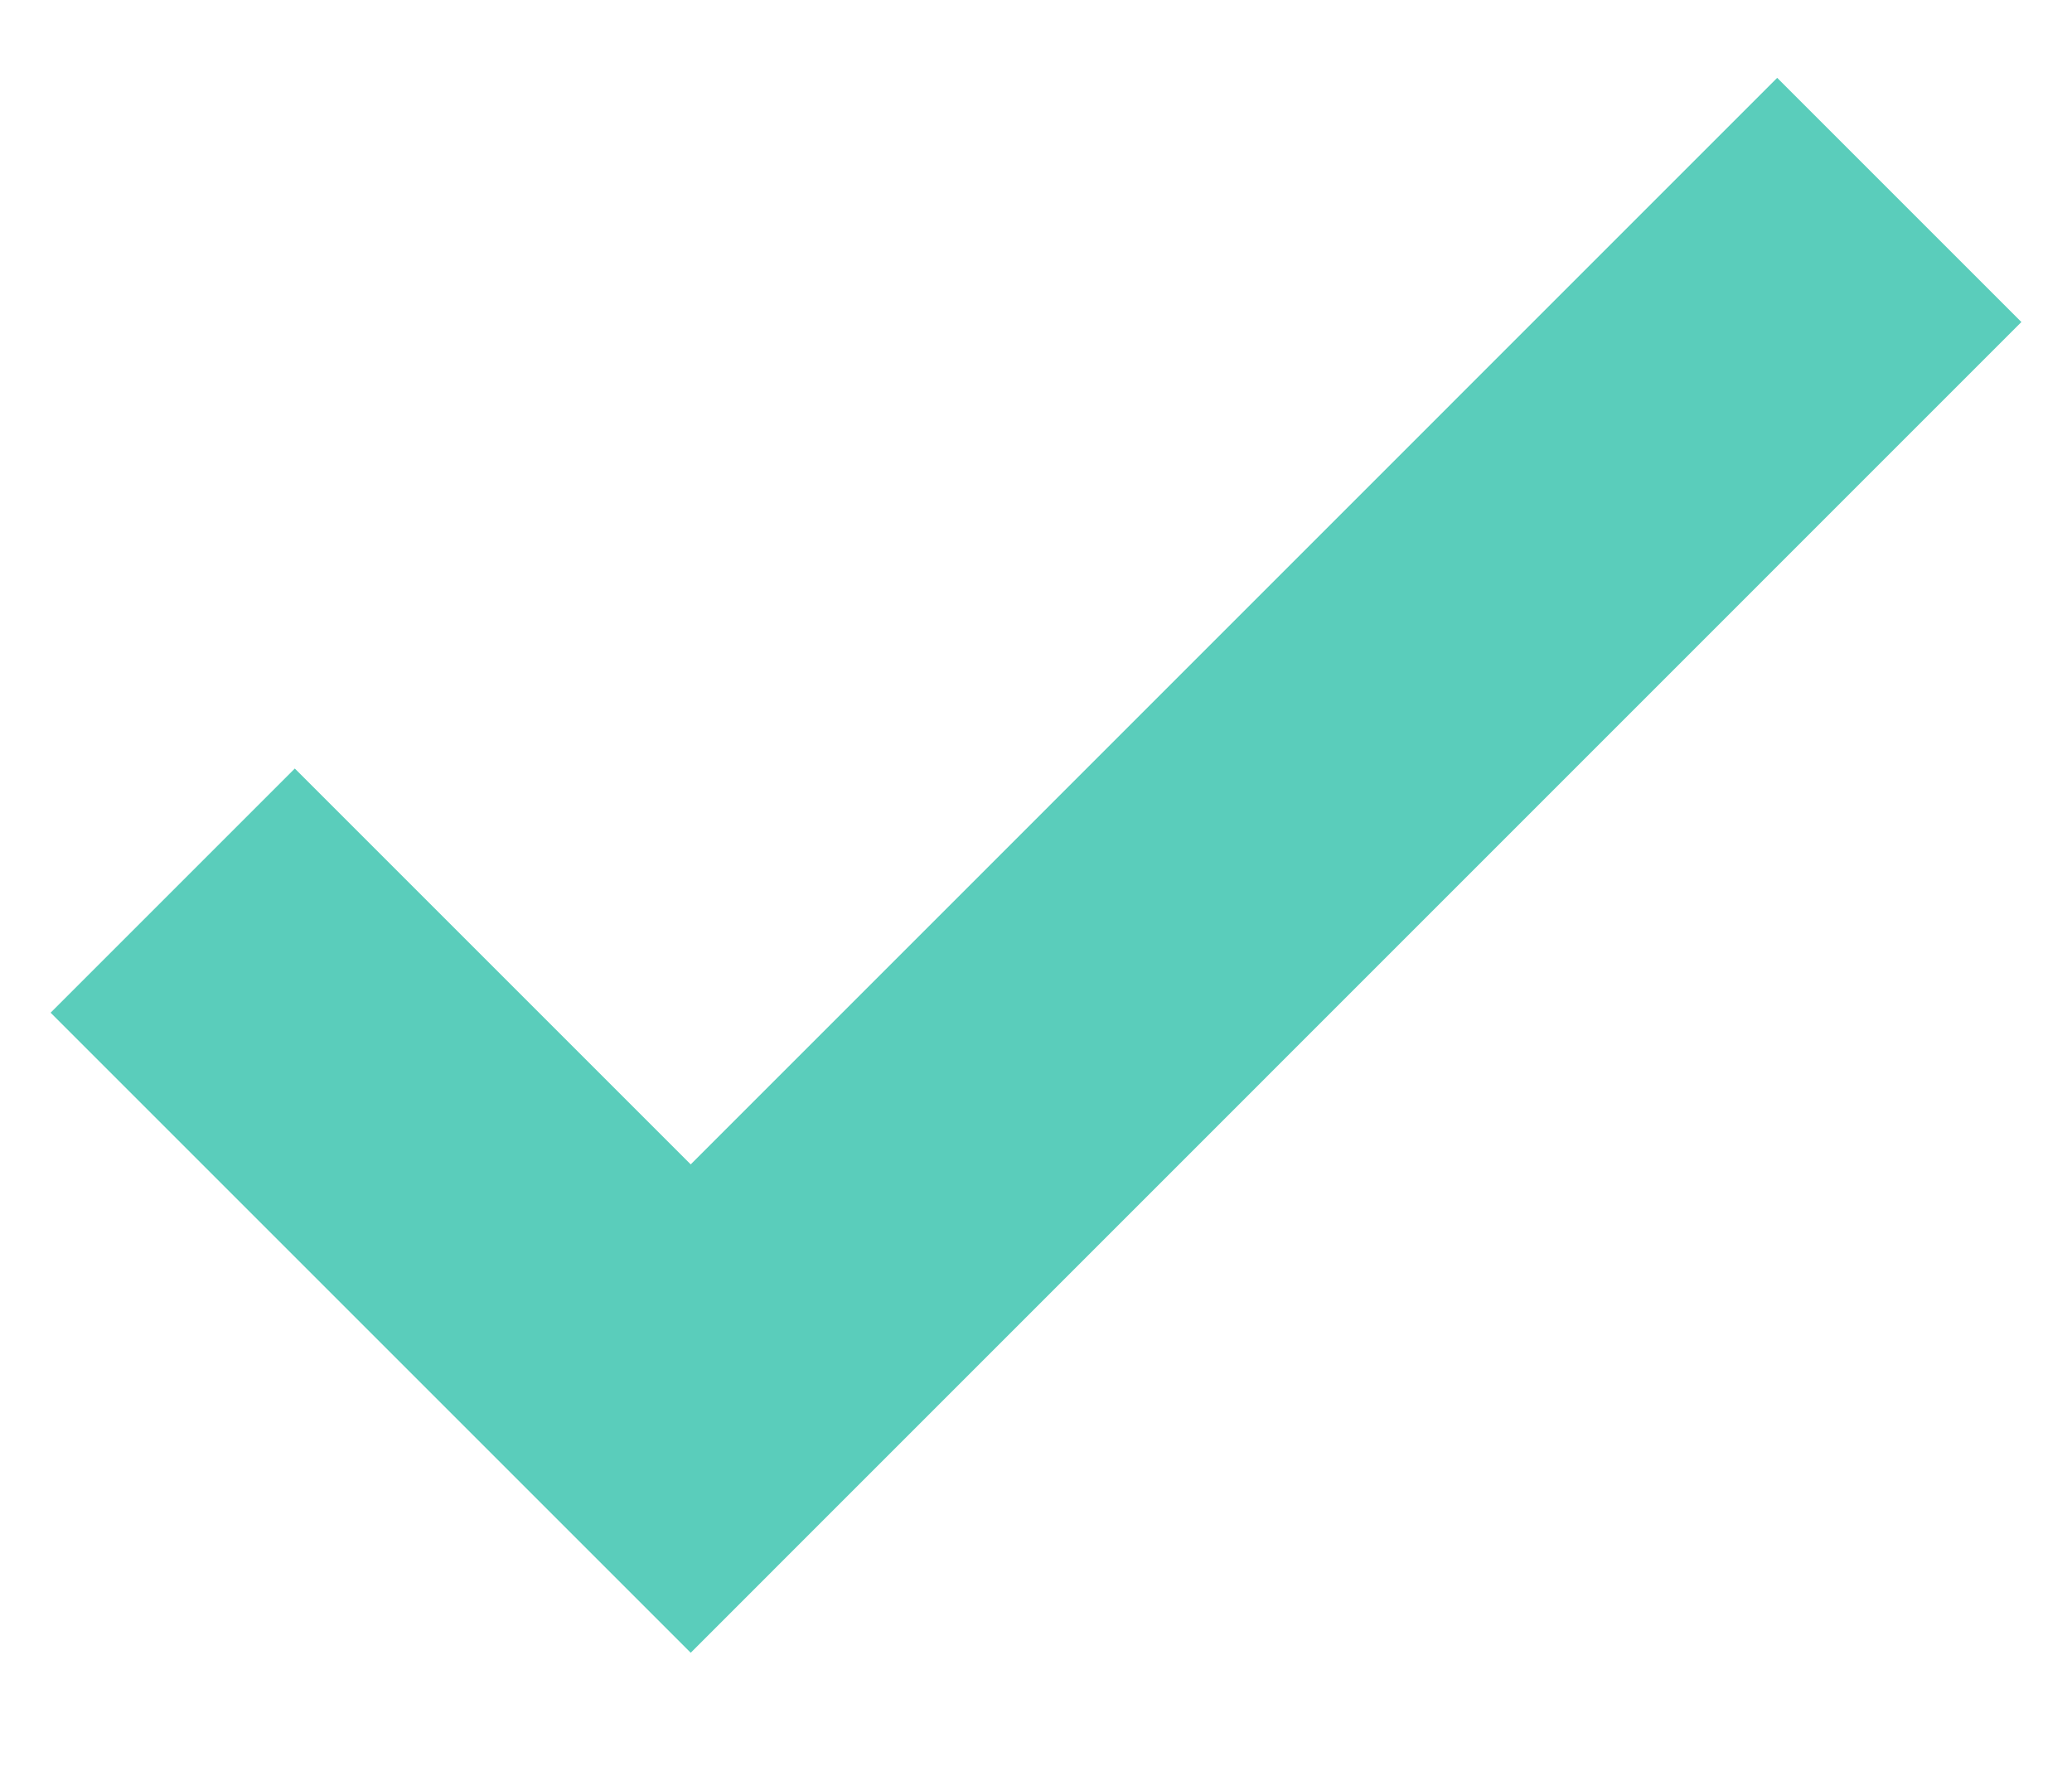
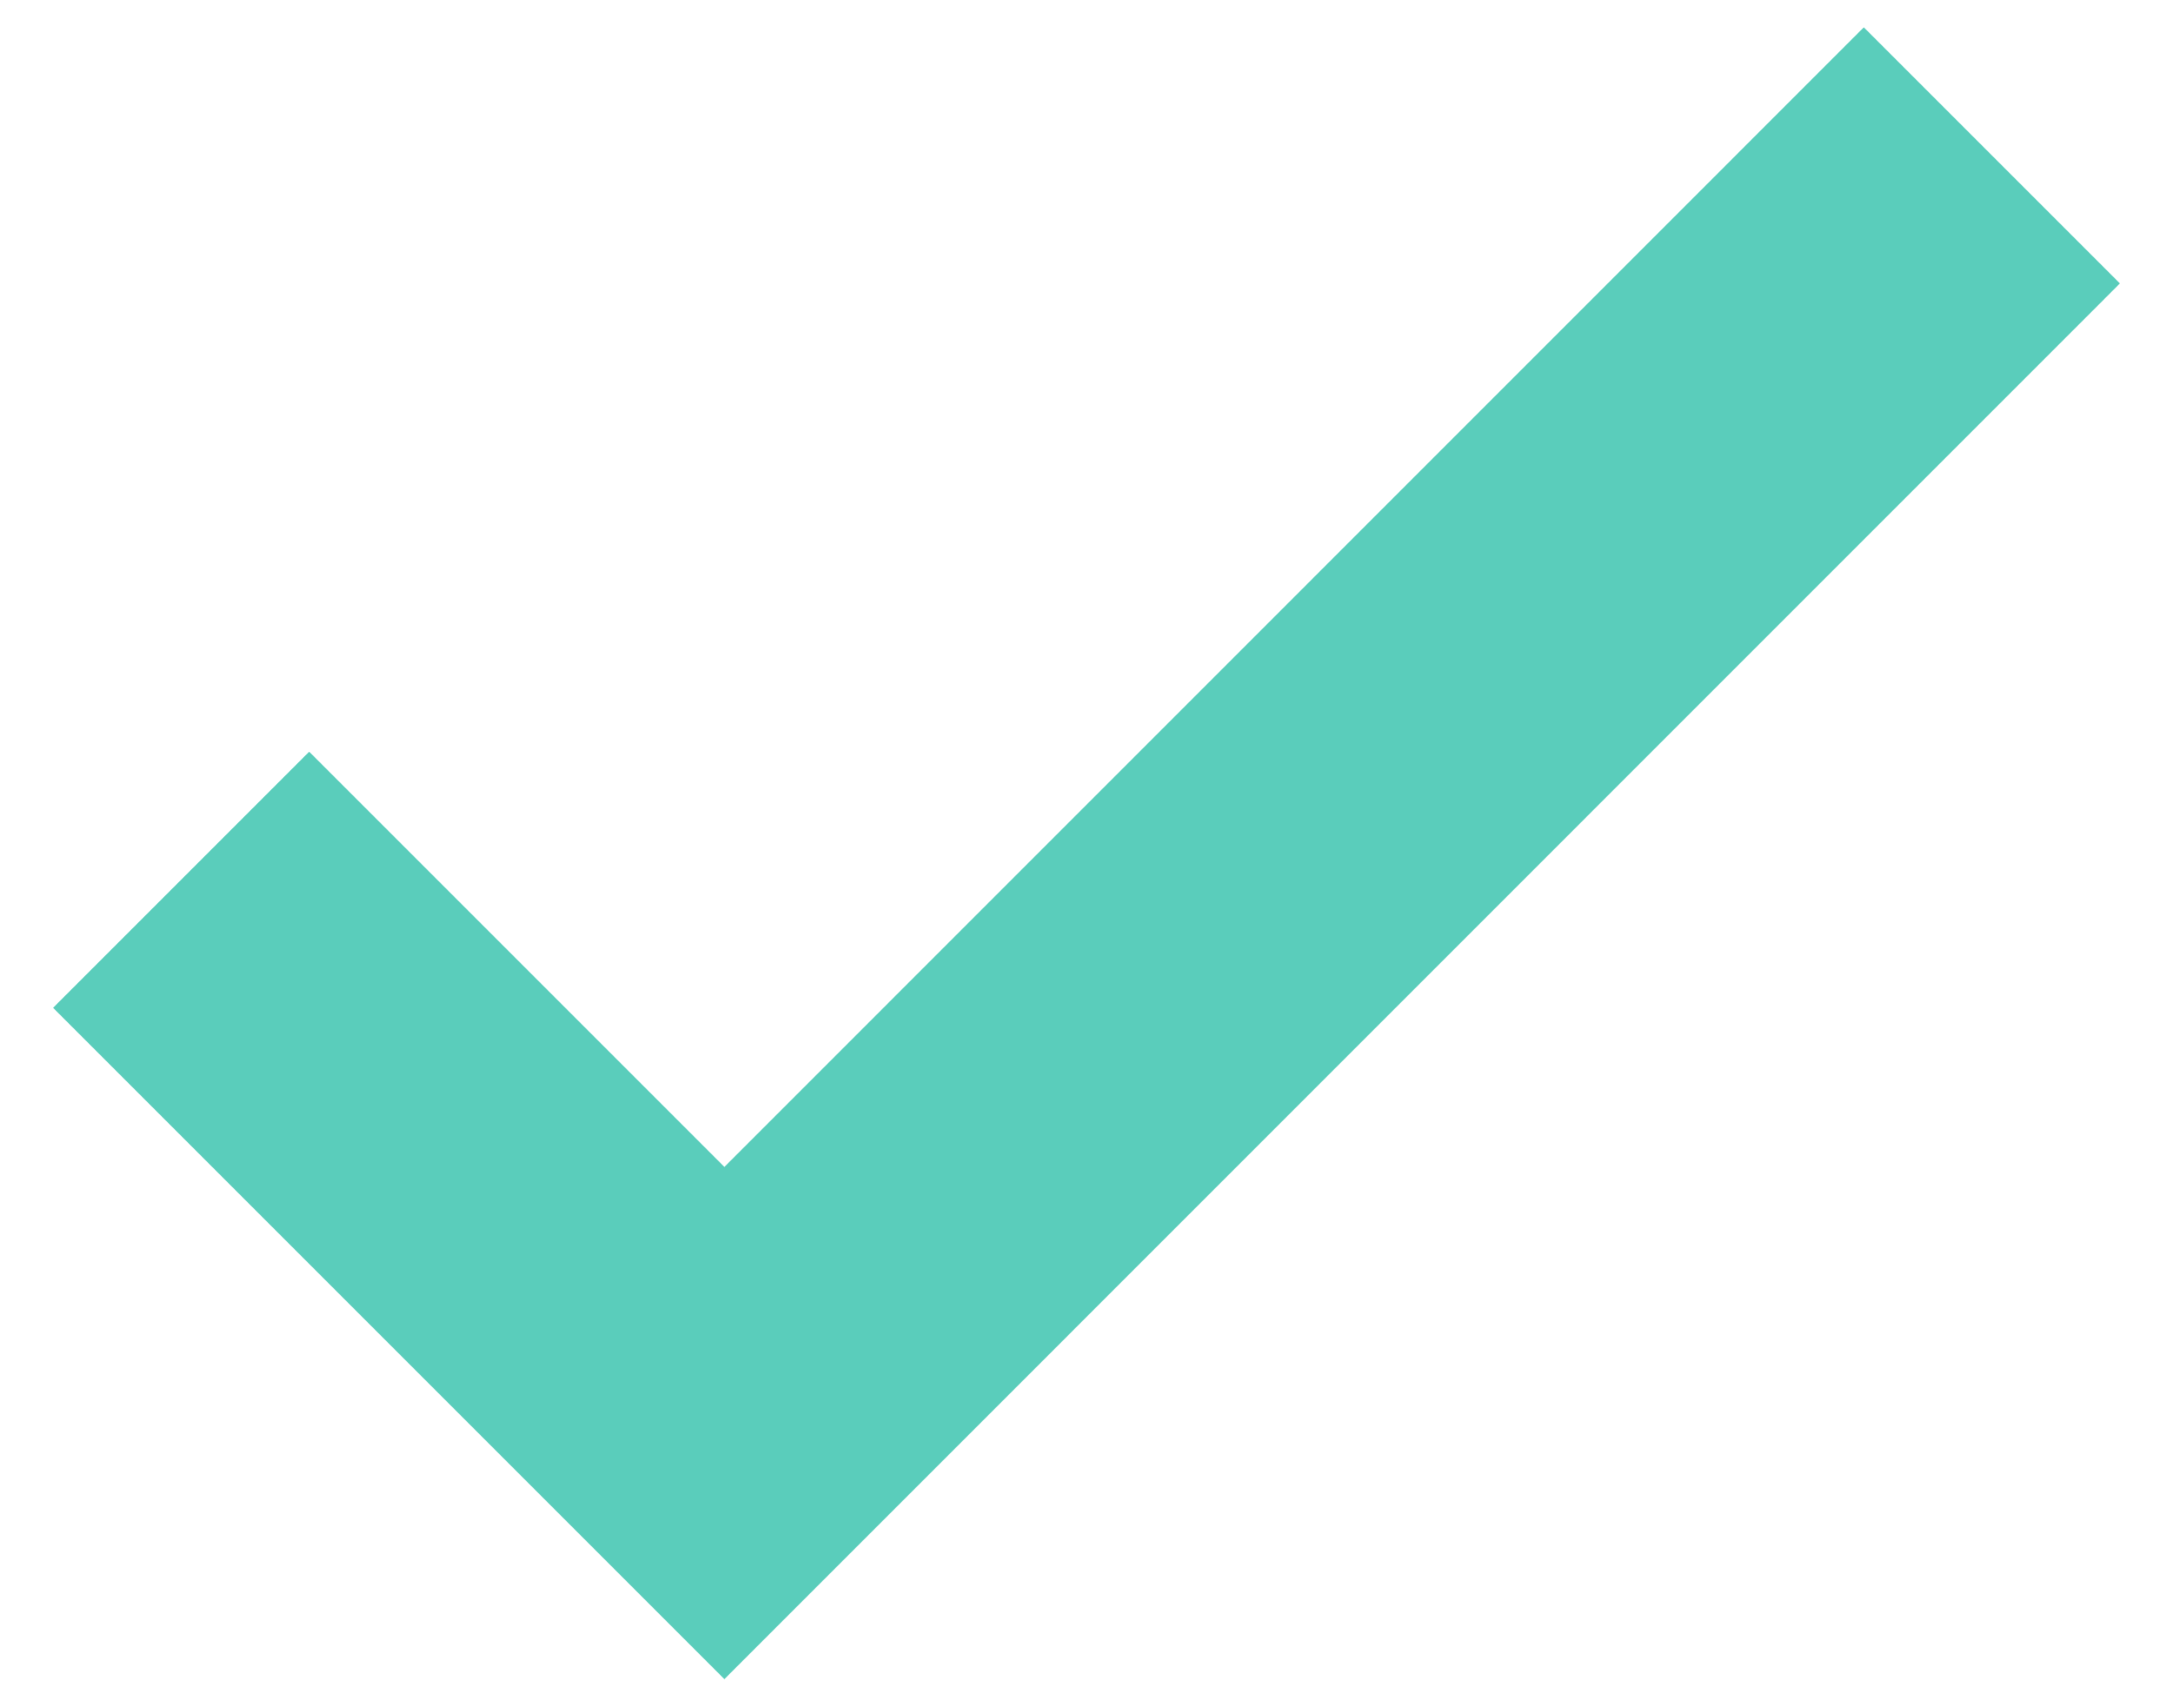
- <svg xmlns="http://www.w3.org/2000/svg" width="14" height="12" viewBox="0 0 14 12" fill="none">
-   <path fill-rule="evenodd" clip-rule="evenodd" d="M13.658 2.176L4.667 11.168L0.342 6.843L1.992 5.193L4.667 7.868L12.008 0.526L13.658 2.176Z" fill="#5ACDBB" />
+ <svg xmlns="http://www.w3.org/2000/svg" width="14" height="11" viewBox="0 0 14 11" fill="none">
+   <path fill-rule="evenodd" clip-rule="evenodd" d="M13.658 1.826L4.667 10.818L0.342 6.493L1.992 4.843L4.667 7.518L12.008 0.176L13.658 1.826Z" fill="#5ACDBB" />
</svg>
